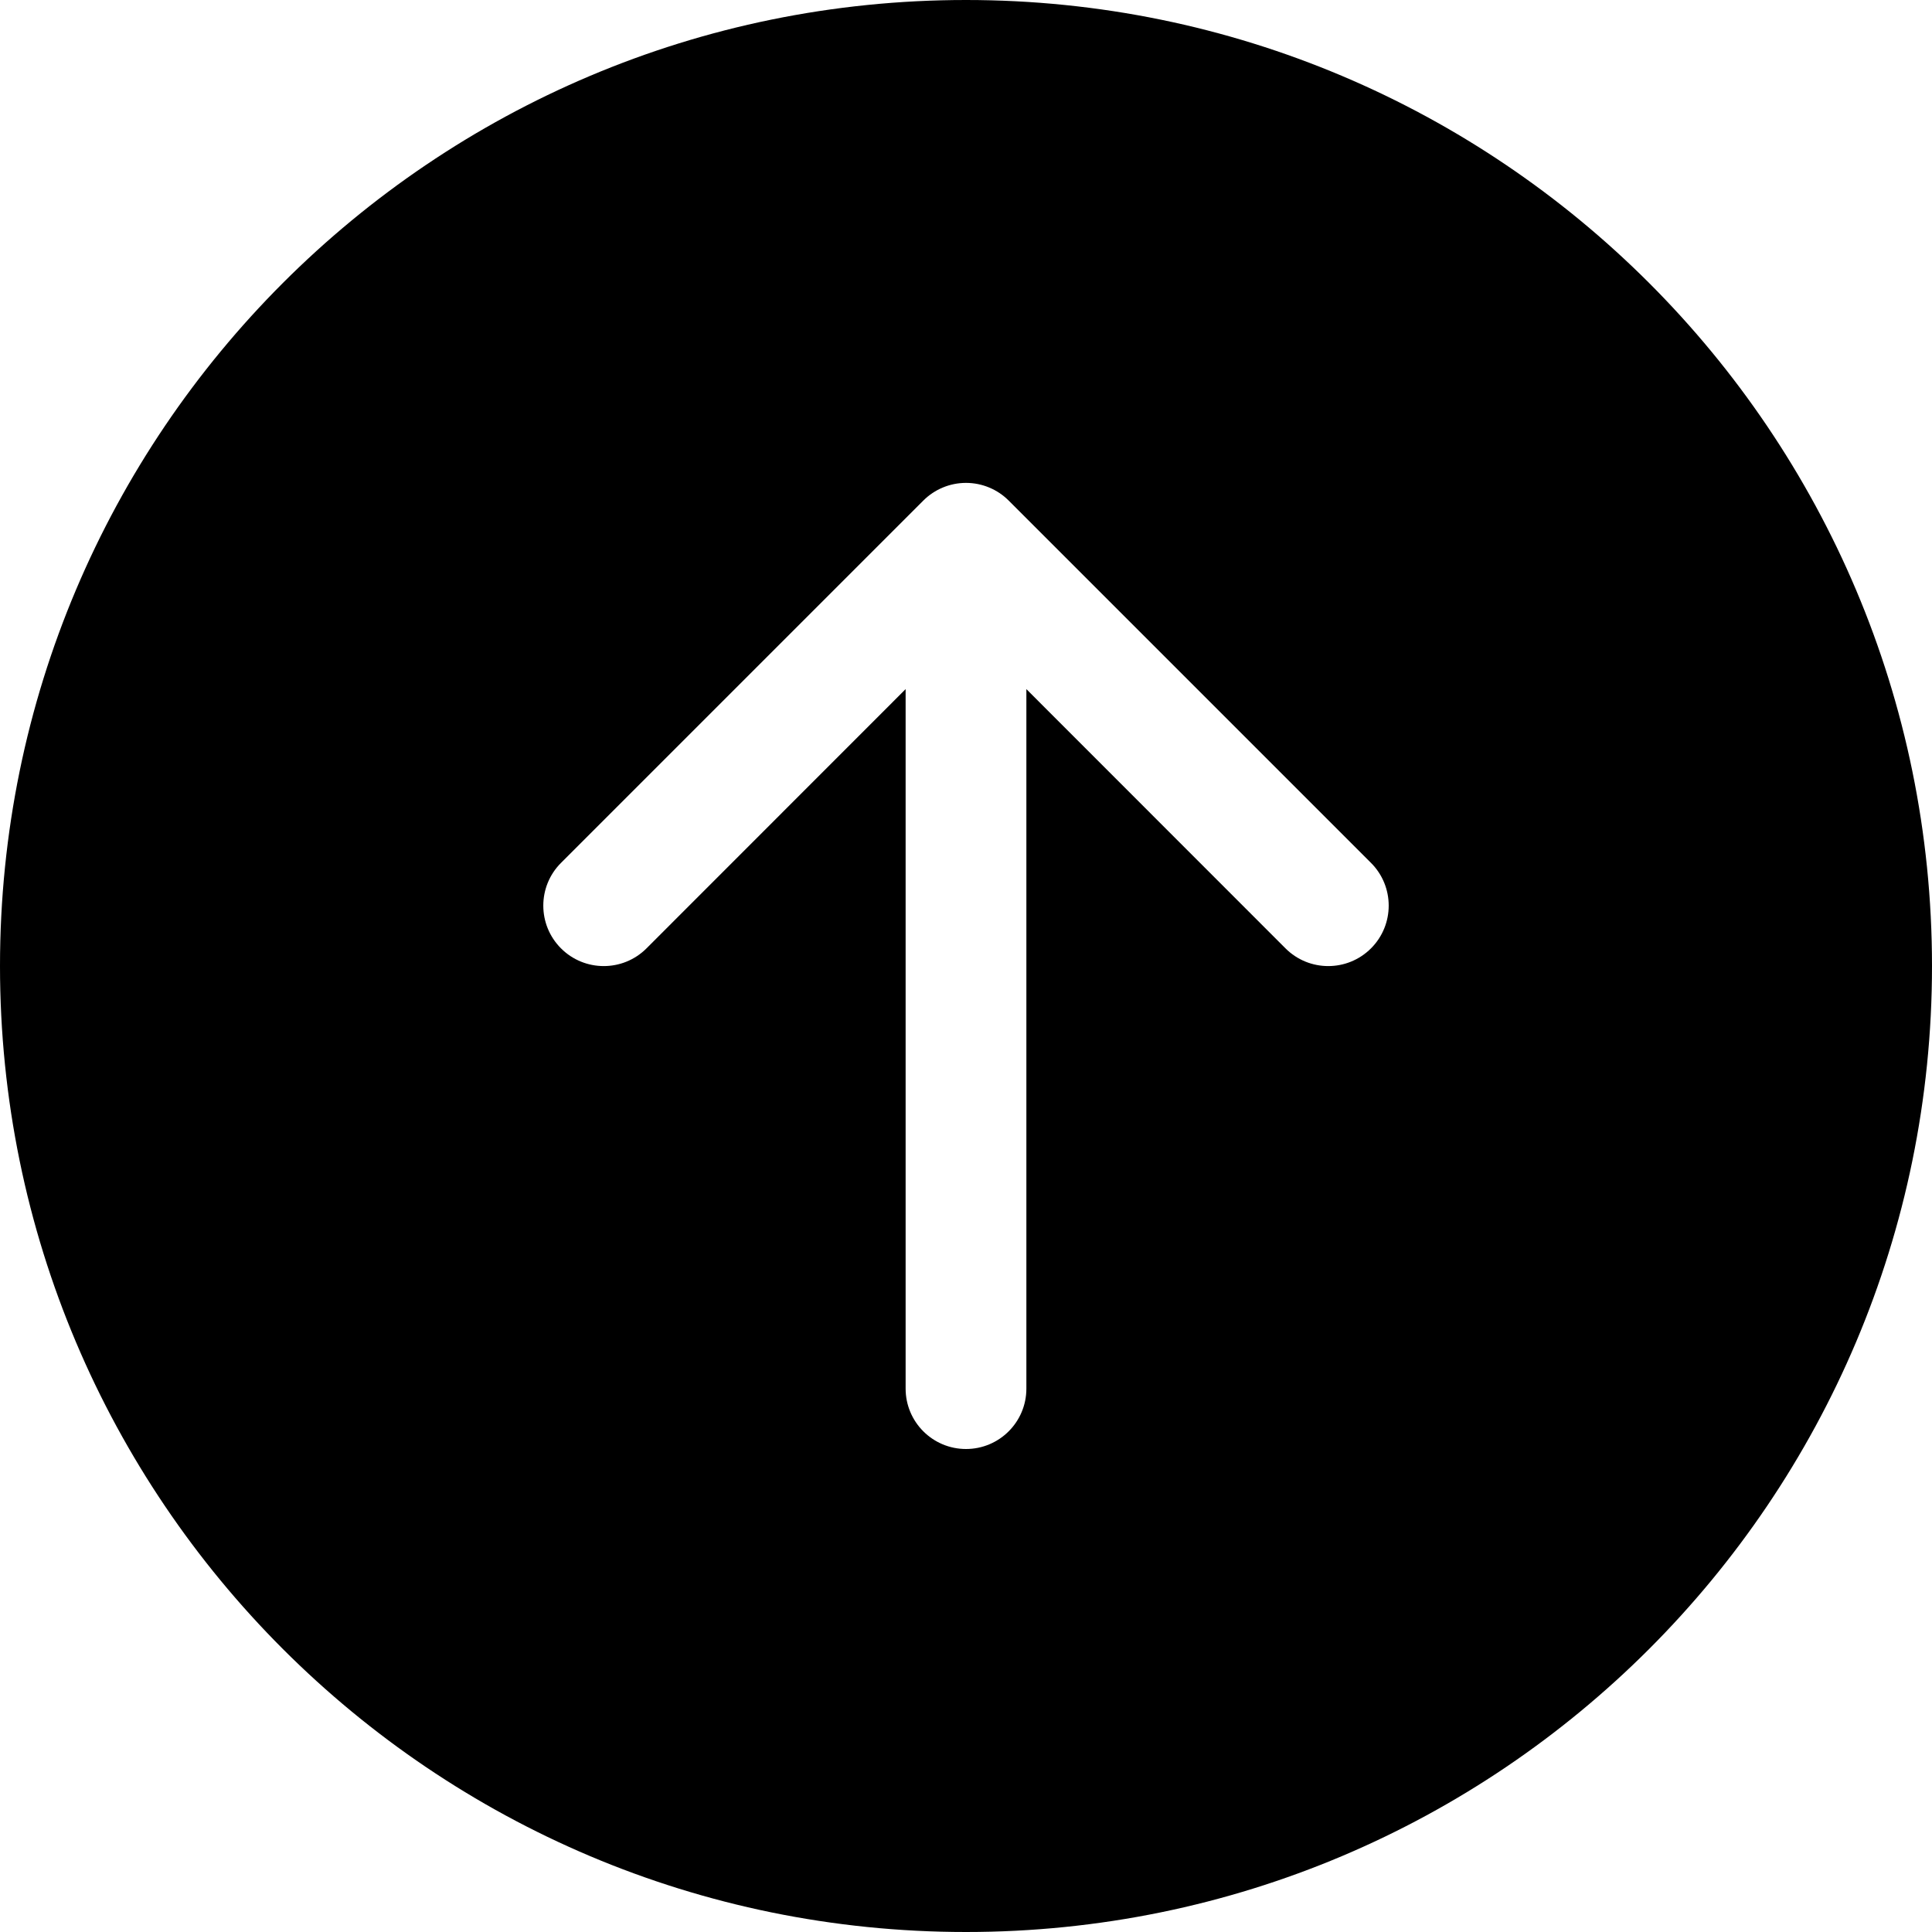
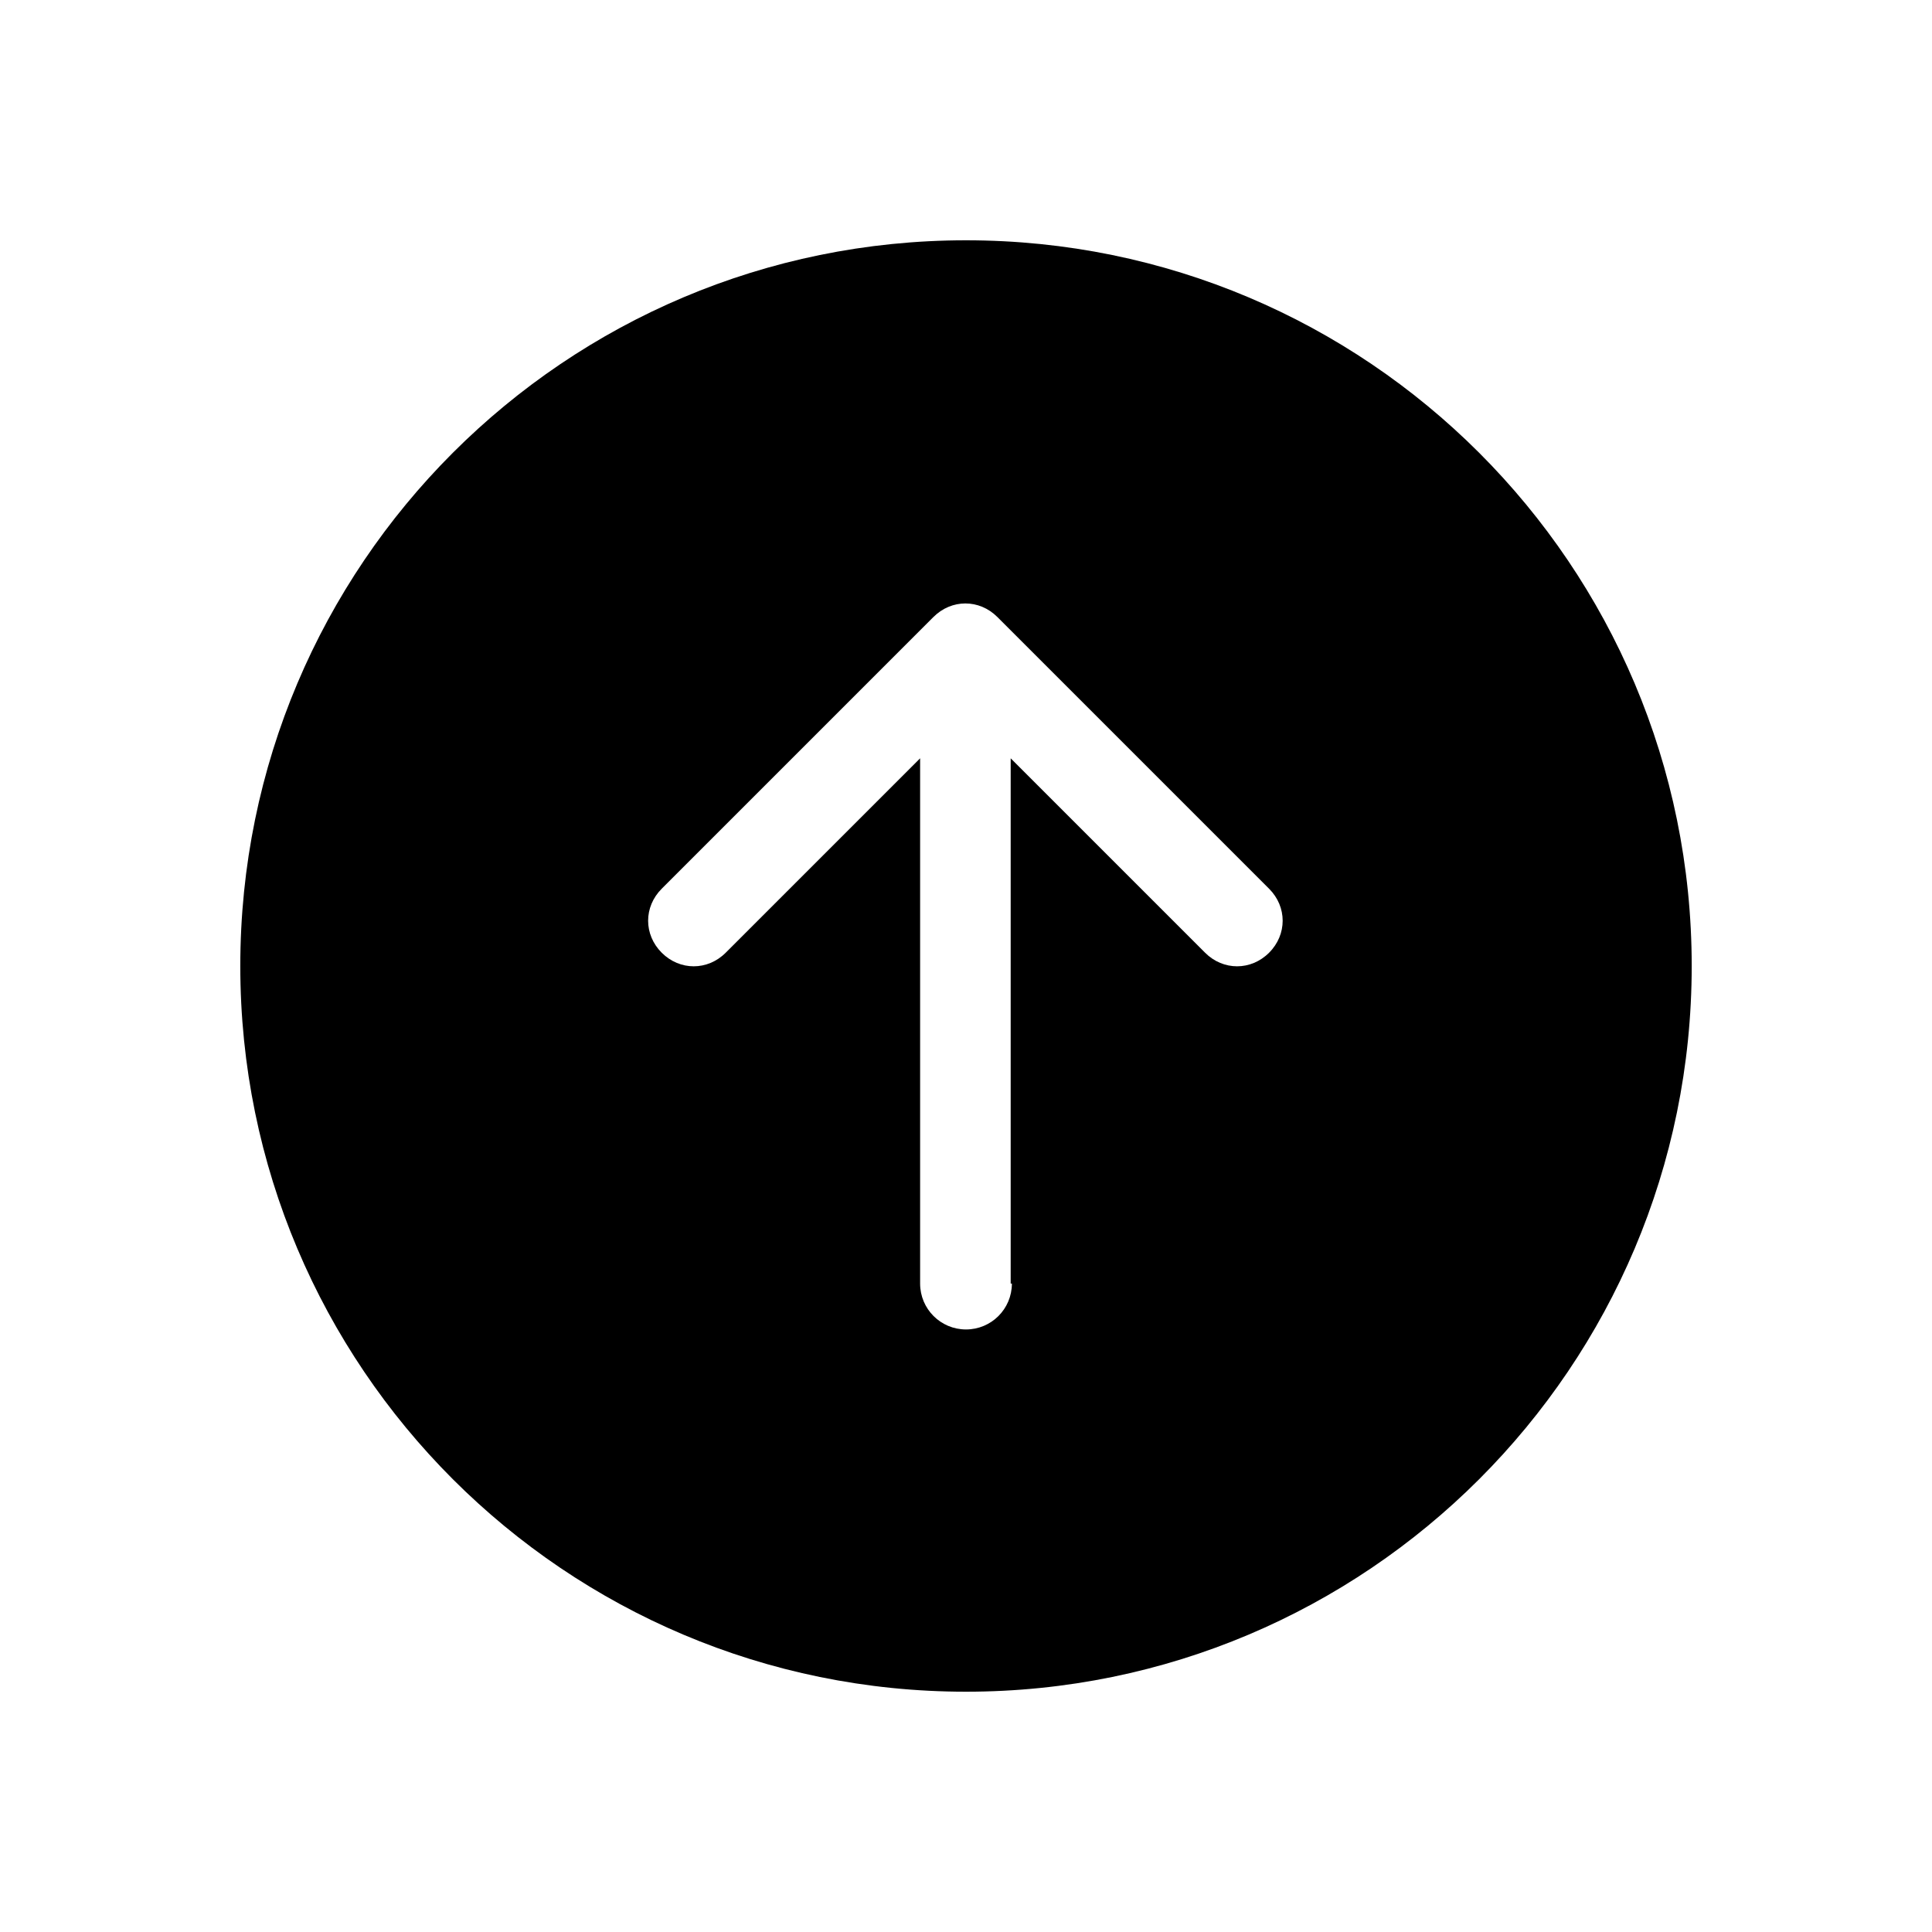
- <svg xmlns="http://www.w3.org/2000/svg" width="16" height="16" fill="currentColor" class="bi bi-arrow-up-circle-fill" viewBox="0 0 16 16">
-   <path d="M16 8A8 8 0 1 0 0 8a8 8 0 0 0 16 0m-7.5 3.5a.5.5 0 0 1-1 0V5.707L5.354 7.854a.5.5 0 1 1-.708-.708l3-3a.5.5 0 0 1 .708 0l3 3a.5.5 0 0 1-.708.708L8.5 5.707z" />
+ <svg xmlns="http://www.w3.org/2000/svg" id="Layer_1" version="1.1" viewBox="0 0 16 16">
+   <path d="M14.01,8c0-3.32-2.69-6.01-6.01-6.01S1.99,4.68,1.99,8s2.69,6.01,6.01,6.01,6.01-2.69,6.01-6.01M8.38,10.63c0,.21-.17.38-.38.38s-.38-.17-.38-.38v-4.35l-1.61,1.61c-.15.15-.38.15-.53,0s-.15-.38,0-.53l2.25-2.25c.15-.15.38-.15.53,0,0,0,0,0,0,0l2.25,2.25c.15.15.15.38,0,.53s-.38.15-.53,0l-1.61-1.61v4.35Z" />
</svg>
